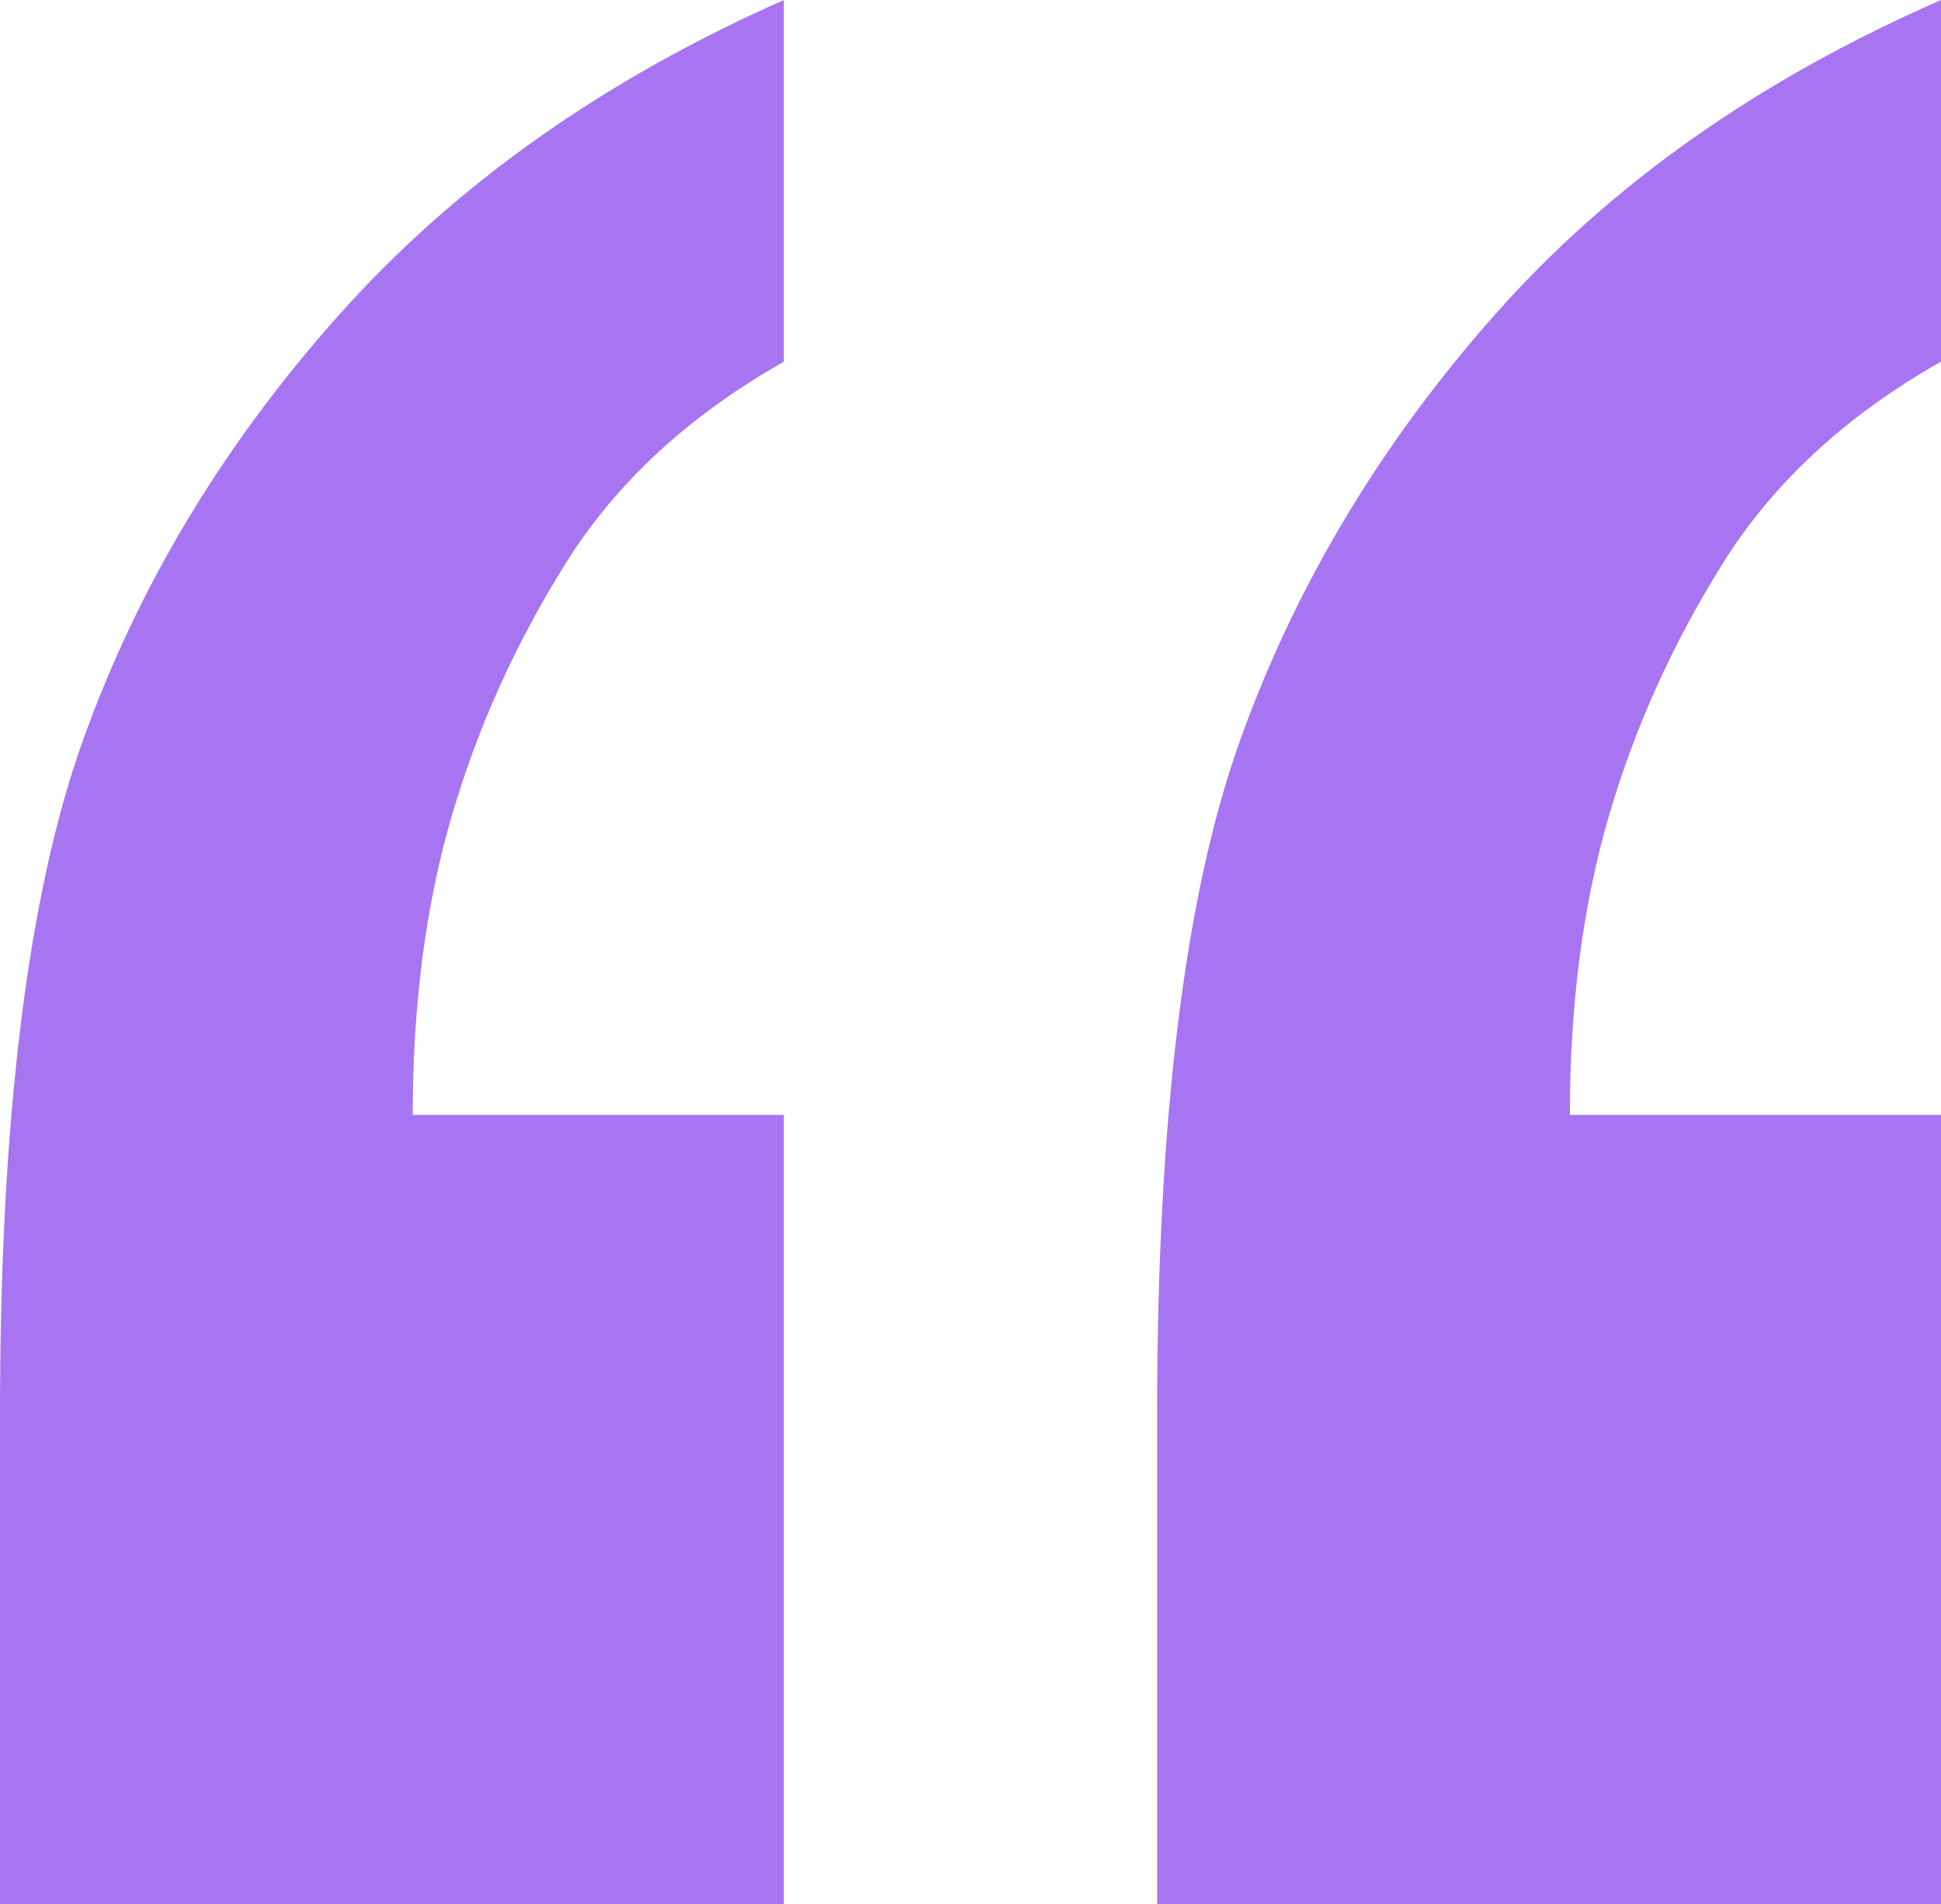
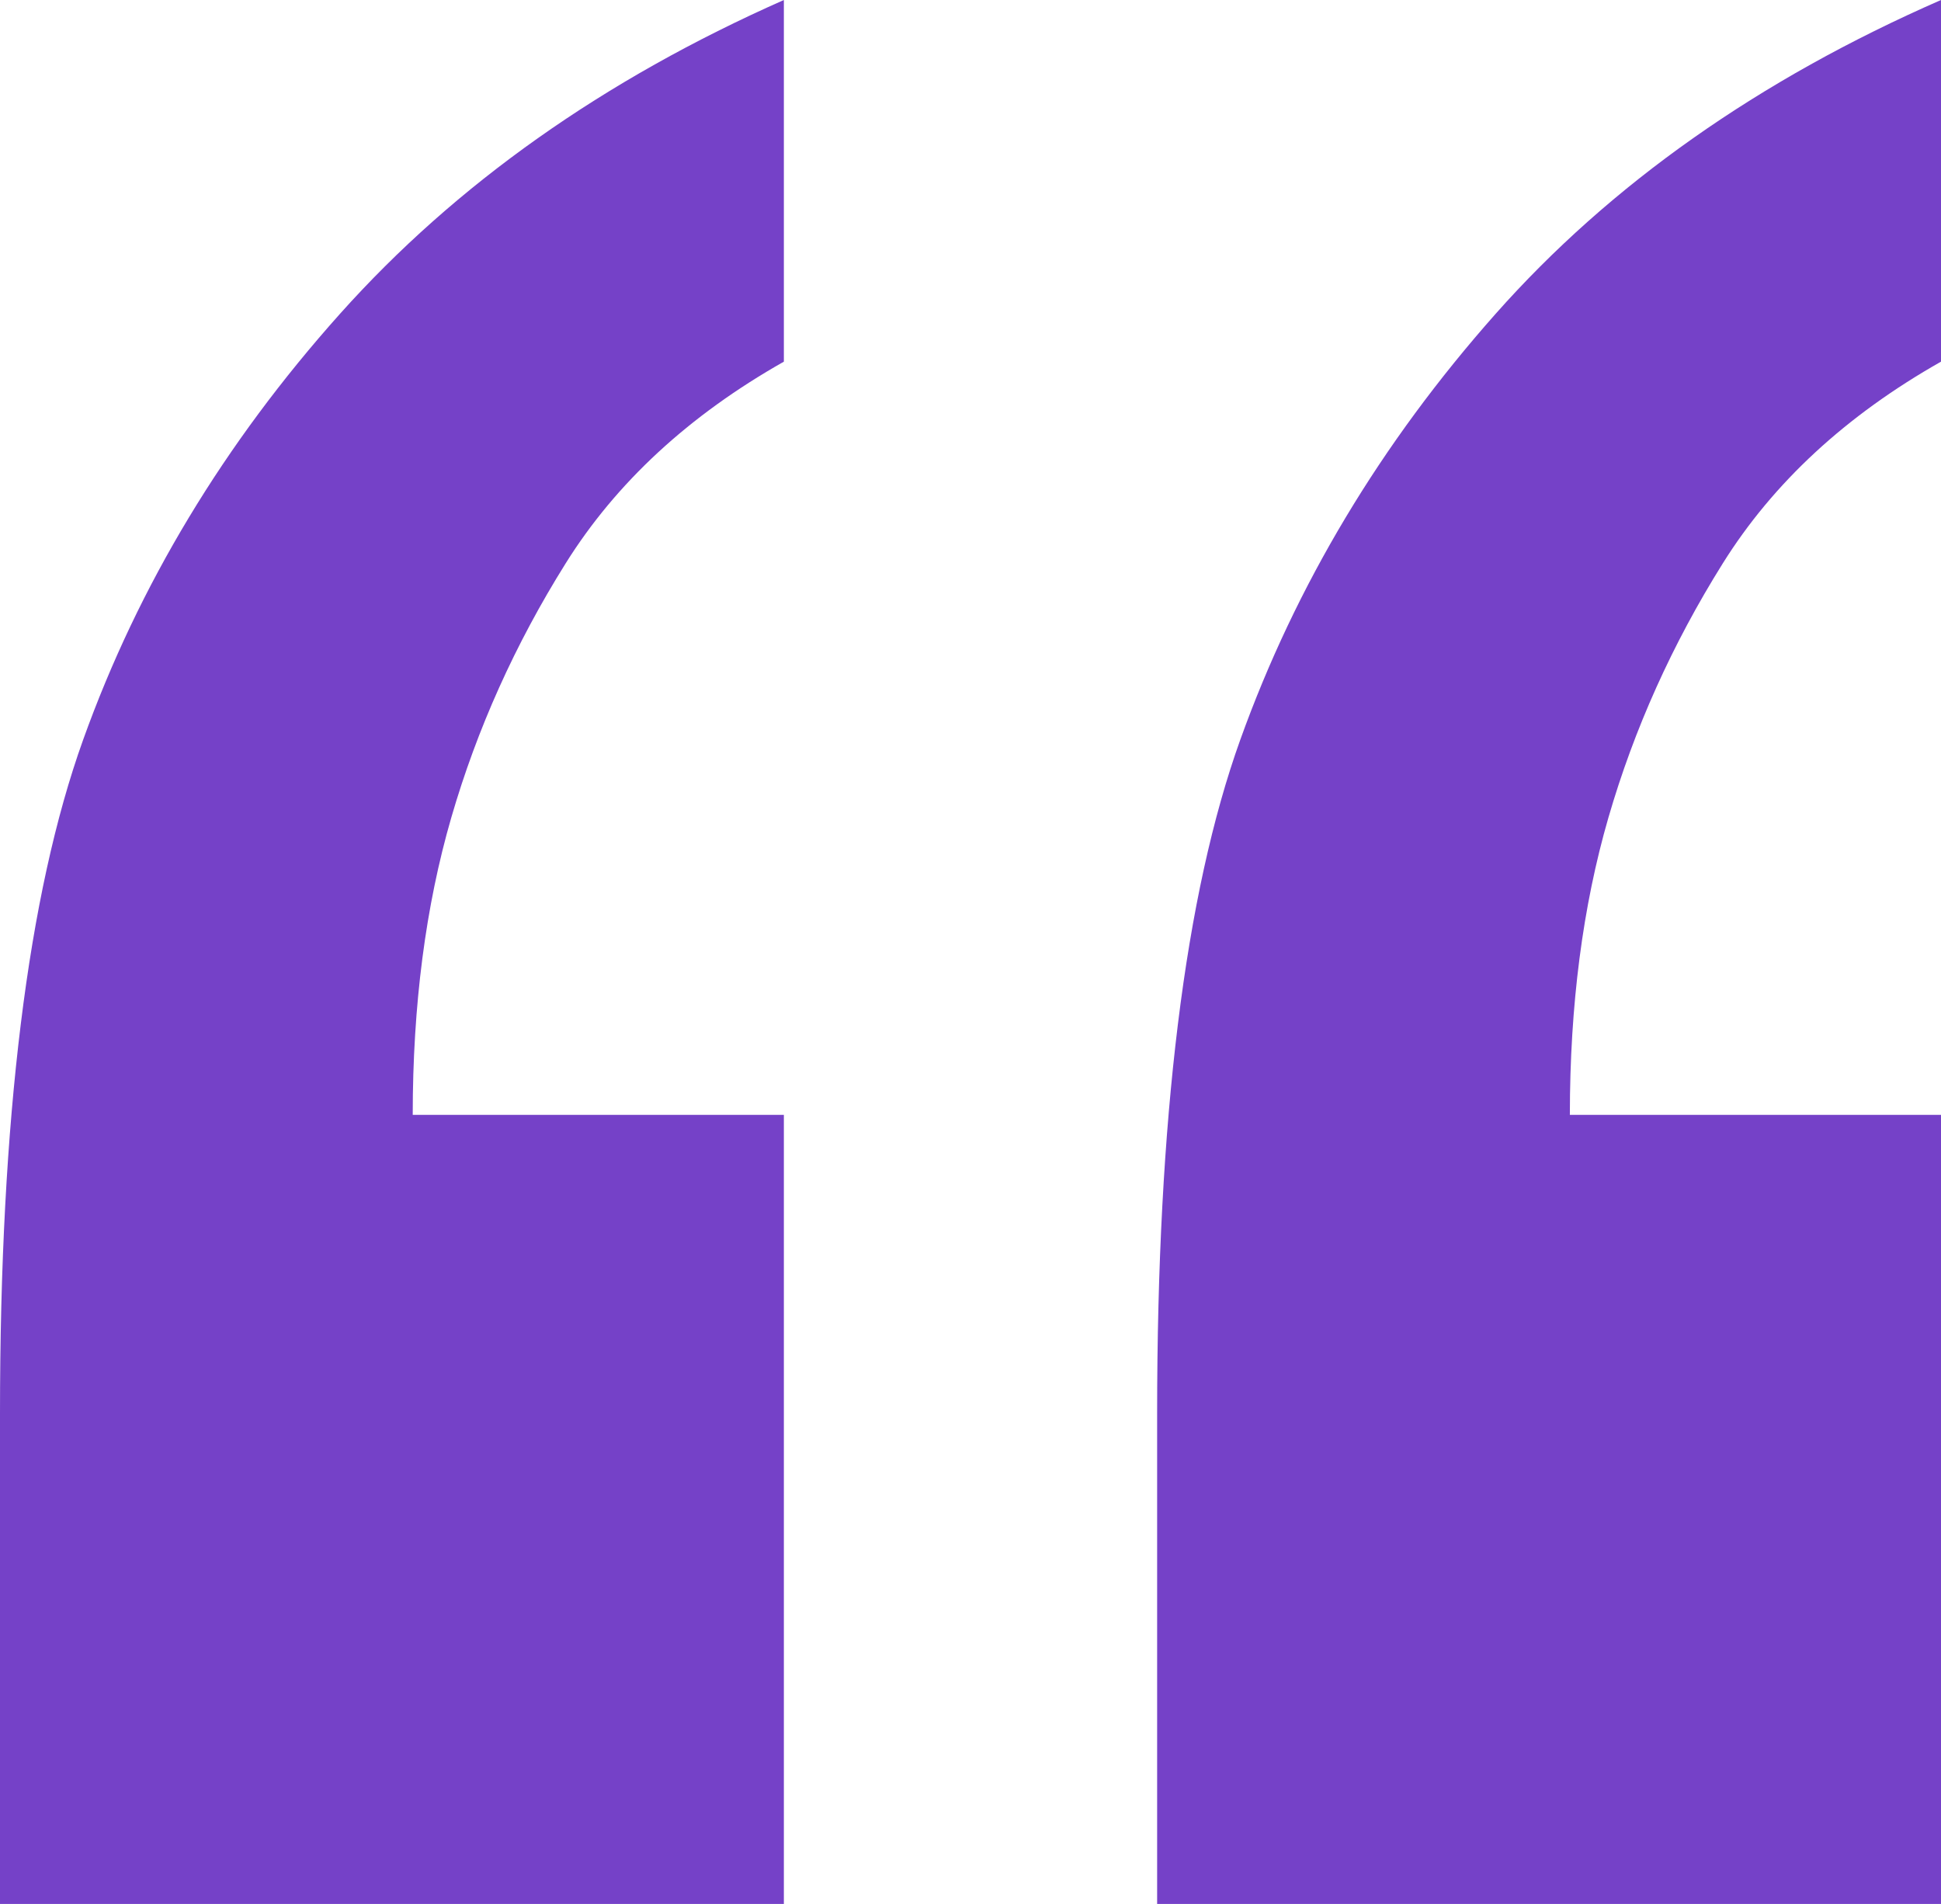
<svg xmlns="http://www.w3.org/2000/svg" width="104" height="102">
-   <path d="M104 102V59.727H84.114c0-5.871.689-11.182 2.068-15.933 1.379-4.75 3.42-9.287 6.125-13.61C95.01 25.86 98.909 22.257 104 19.375V0c-9.758 4.27-17.712 9.874-23.864 16.813-6.151 6.939-10.712 14.545-13.681 22.818C63.485 47.904 62 59.941 62 75.74V102h42zm-62 0V59.727H22.114c0-5.871.689-11.182 2.068-15.933 1.379-4.75 3.42-9.287 6.125-13.61C33.01 25.86 36.909 22.257 42 19.375V0c-9.652 4.27-17.58 9.874-23.784 16.813C12.01 23.752 7.424 31.358 4.455 39.631 1.485 47.904 0 59.941 0 75.74V102h42z" fill="#A775F1" fill-rule="nonzero" />
+   <path d="M104 102V59.727H84.114c0-5.871.689-11.182 2.068-15.933 1.379-4.75 3.42-9.287 6.125-13.61C95.01 25.86 98.909 22.257 104 19.375V0c-9.758 4.27-17.712 9.874-23.864 16.813-6.151 6.939-10.712 14.545-13.681 22.818C63.485 47.904 62 59.941 62 75.74V102h42zm-62 0V59.727H22.114c0-5.871.689-11.182 2.068-15.933 1.379-4.75 3.42-9.287 6.125-13.61C33.01 25.86 36.909 22.257 42 19.375V0c-9.652 4.27-17.58 9.874-23.784 16.813C12.01 23.752 7.424 31.358 4.455 39.631 1.485 47.904 0 59.941 0 75.74V102h42z" fill="hsl(263, 55%, 52%)" fill-rule="nonzero" />
</svg>
